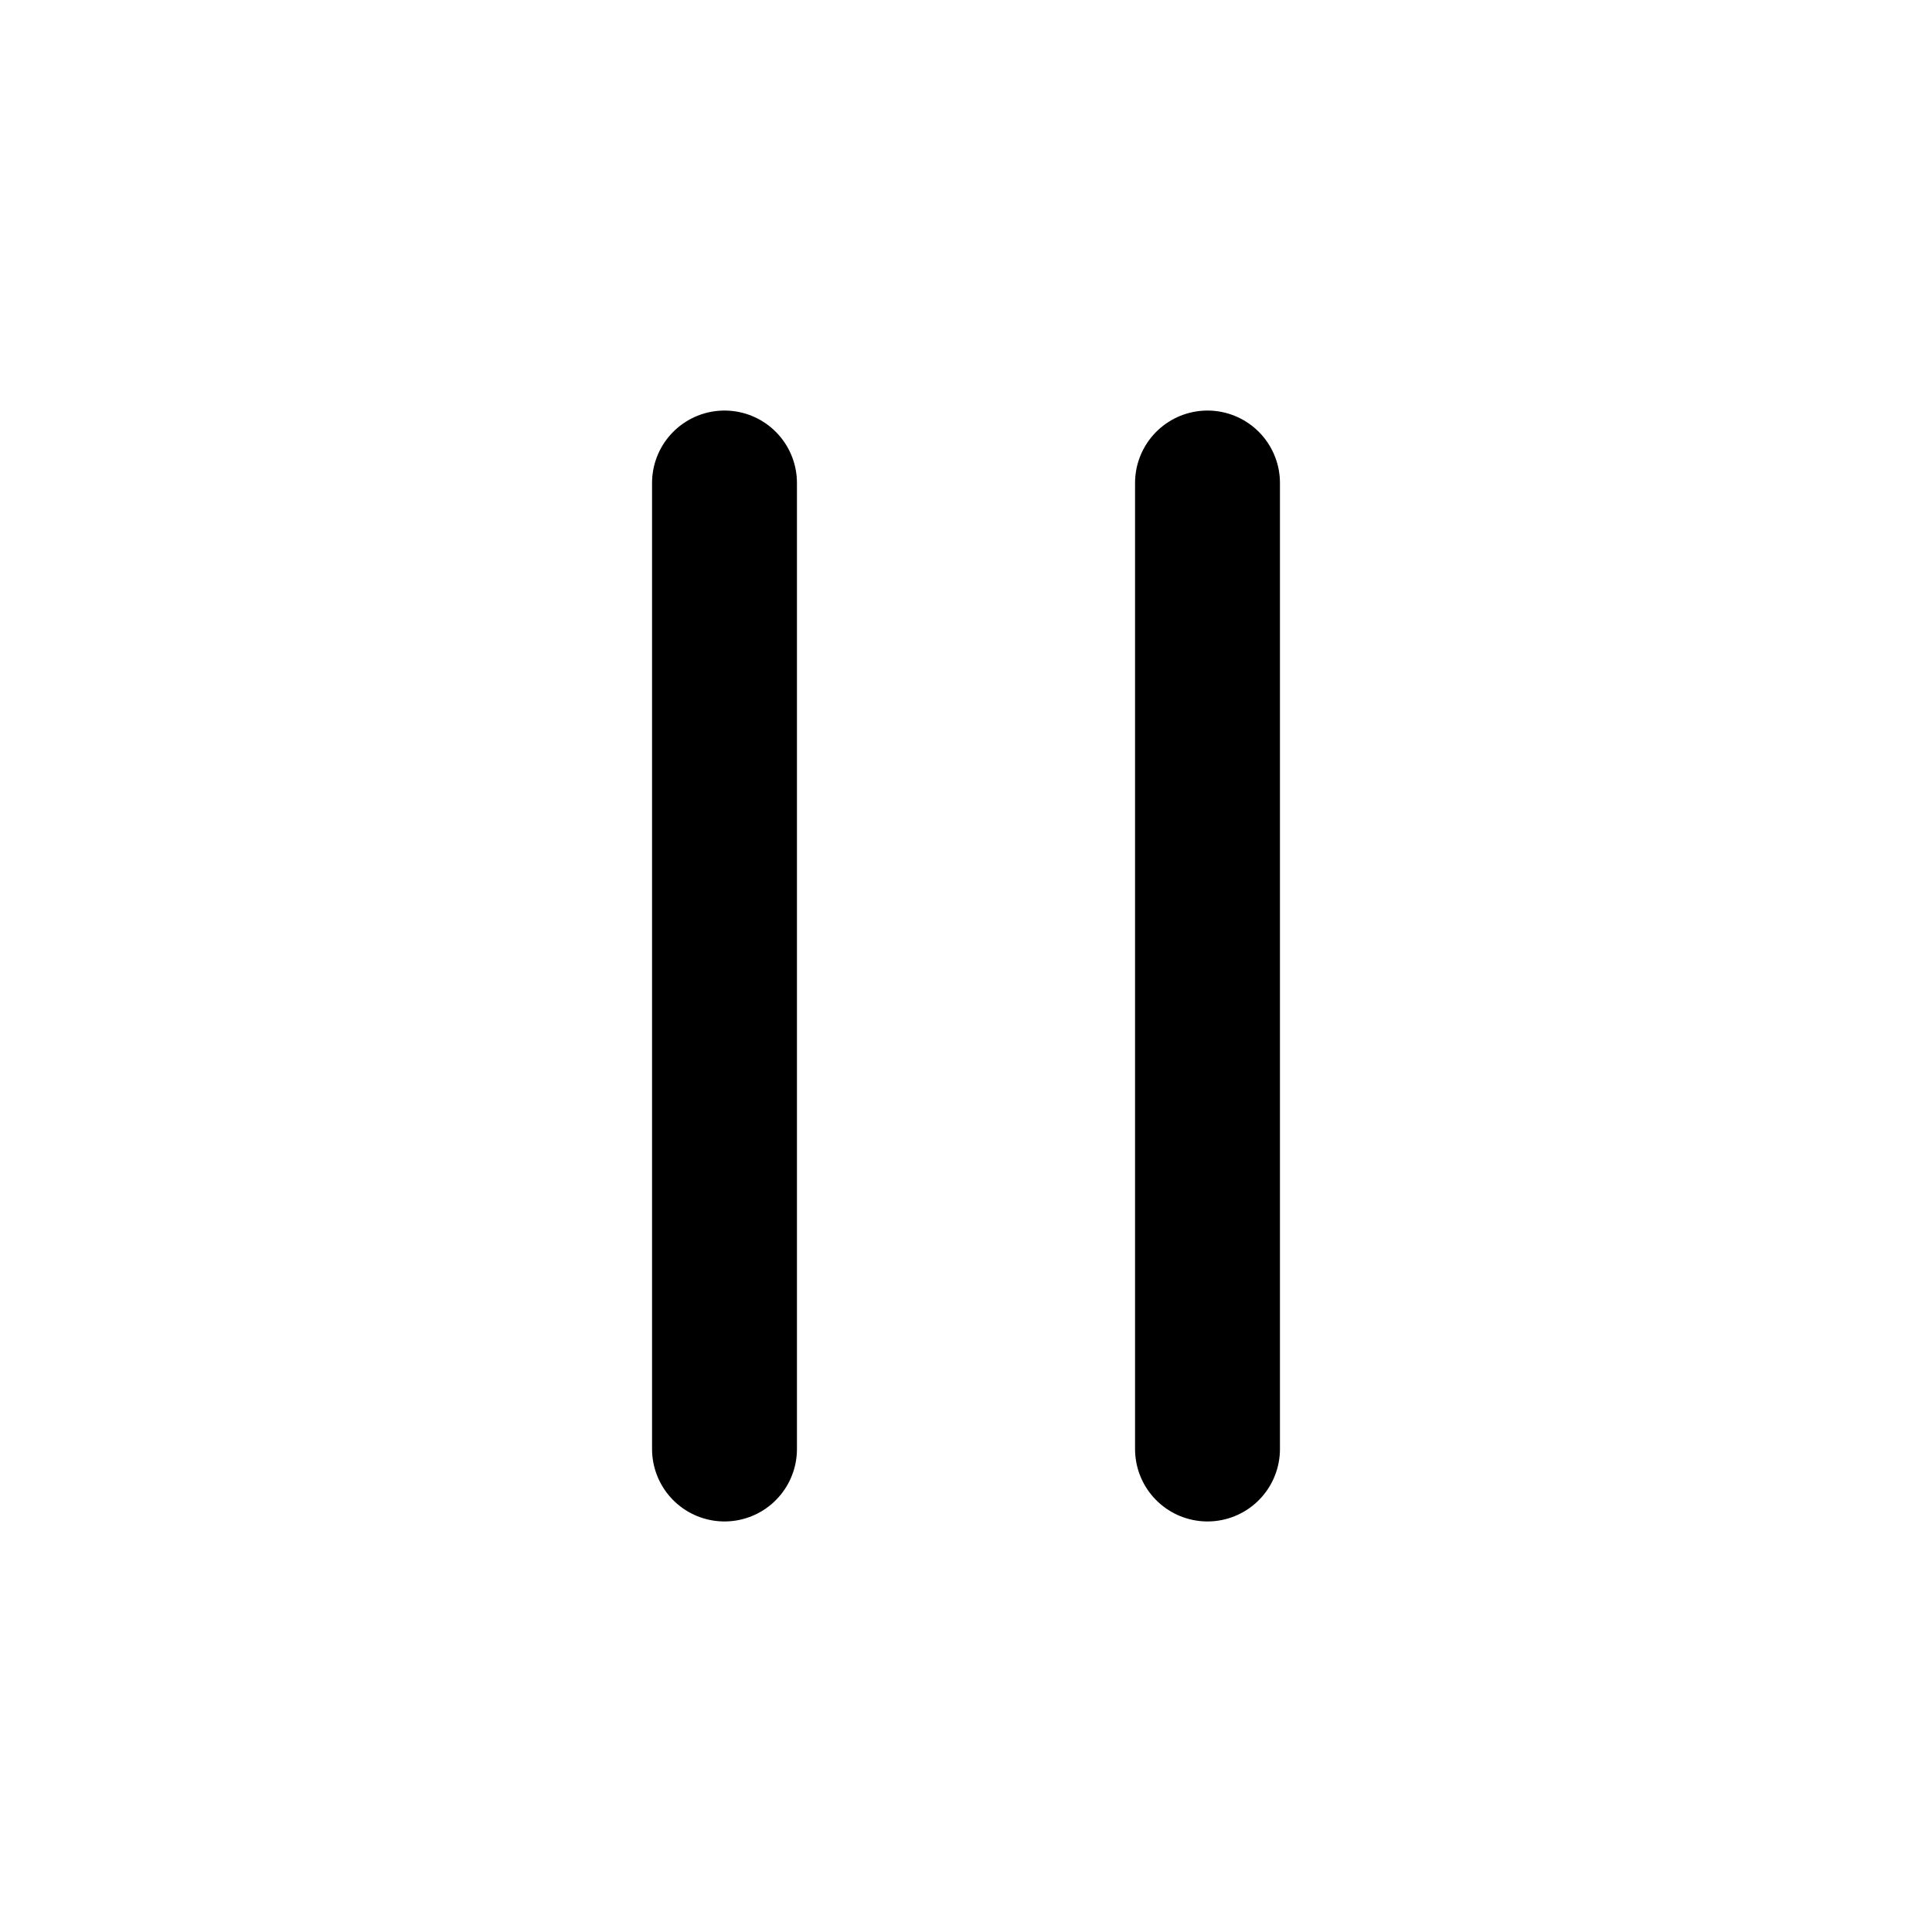
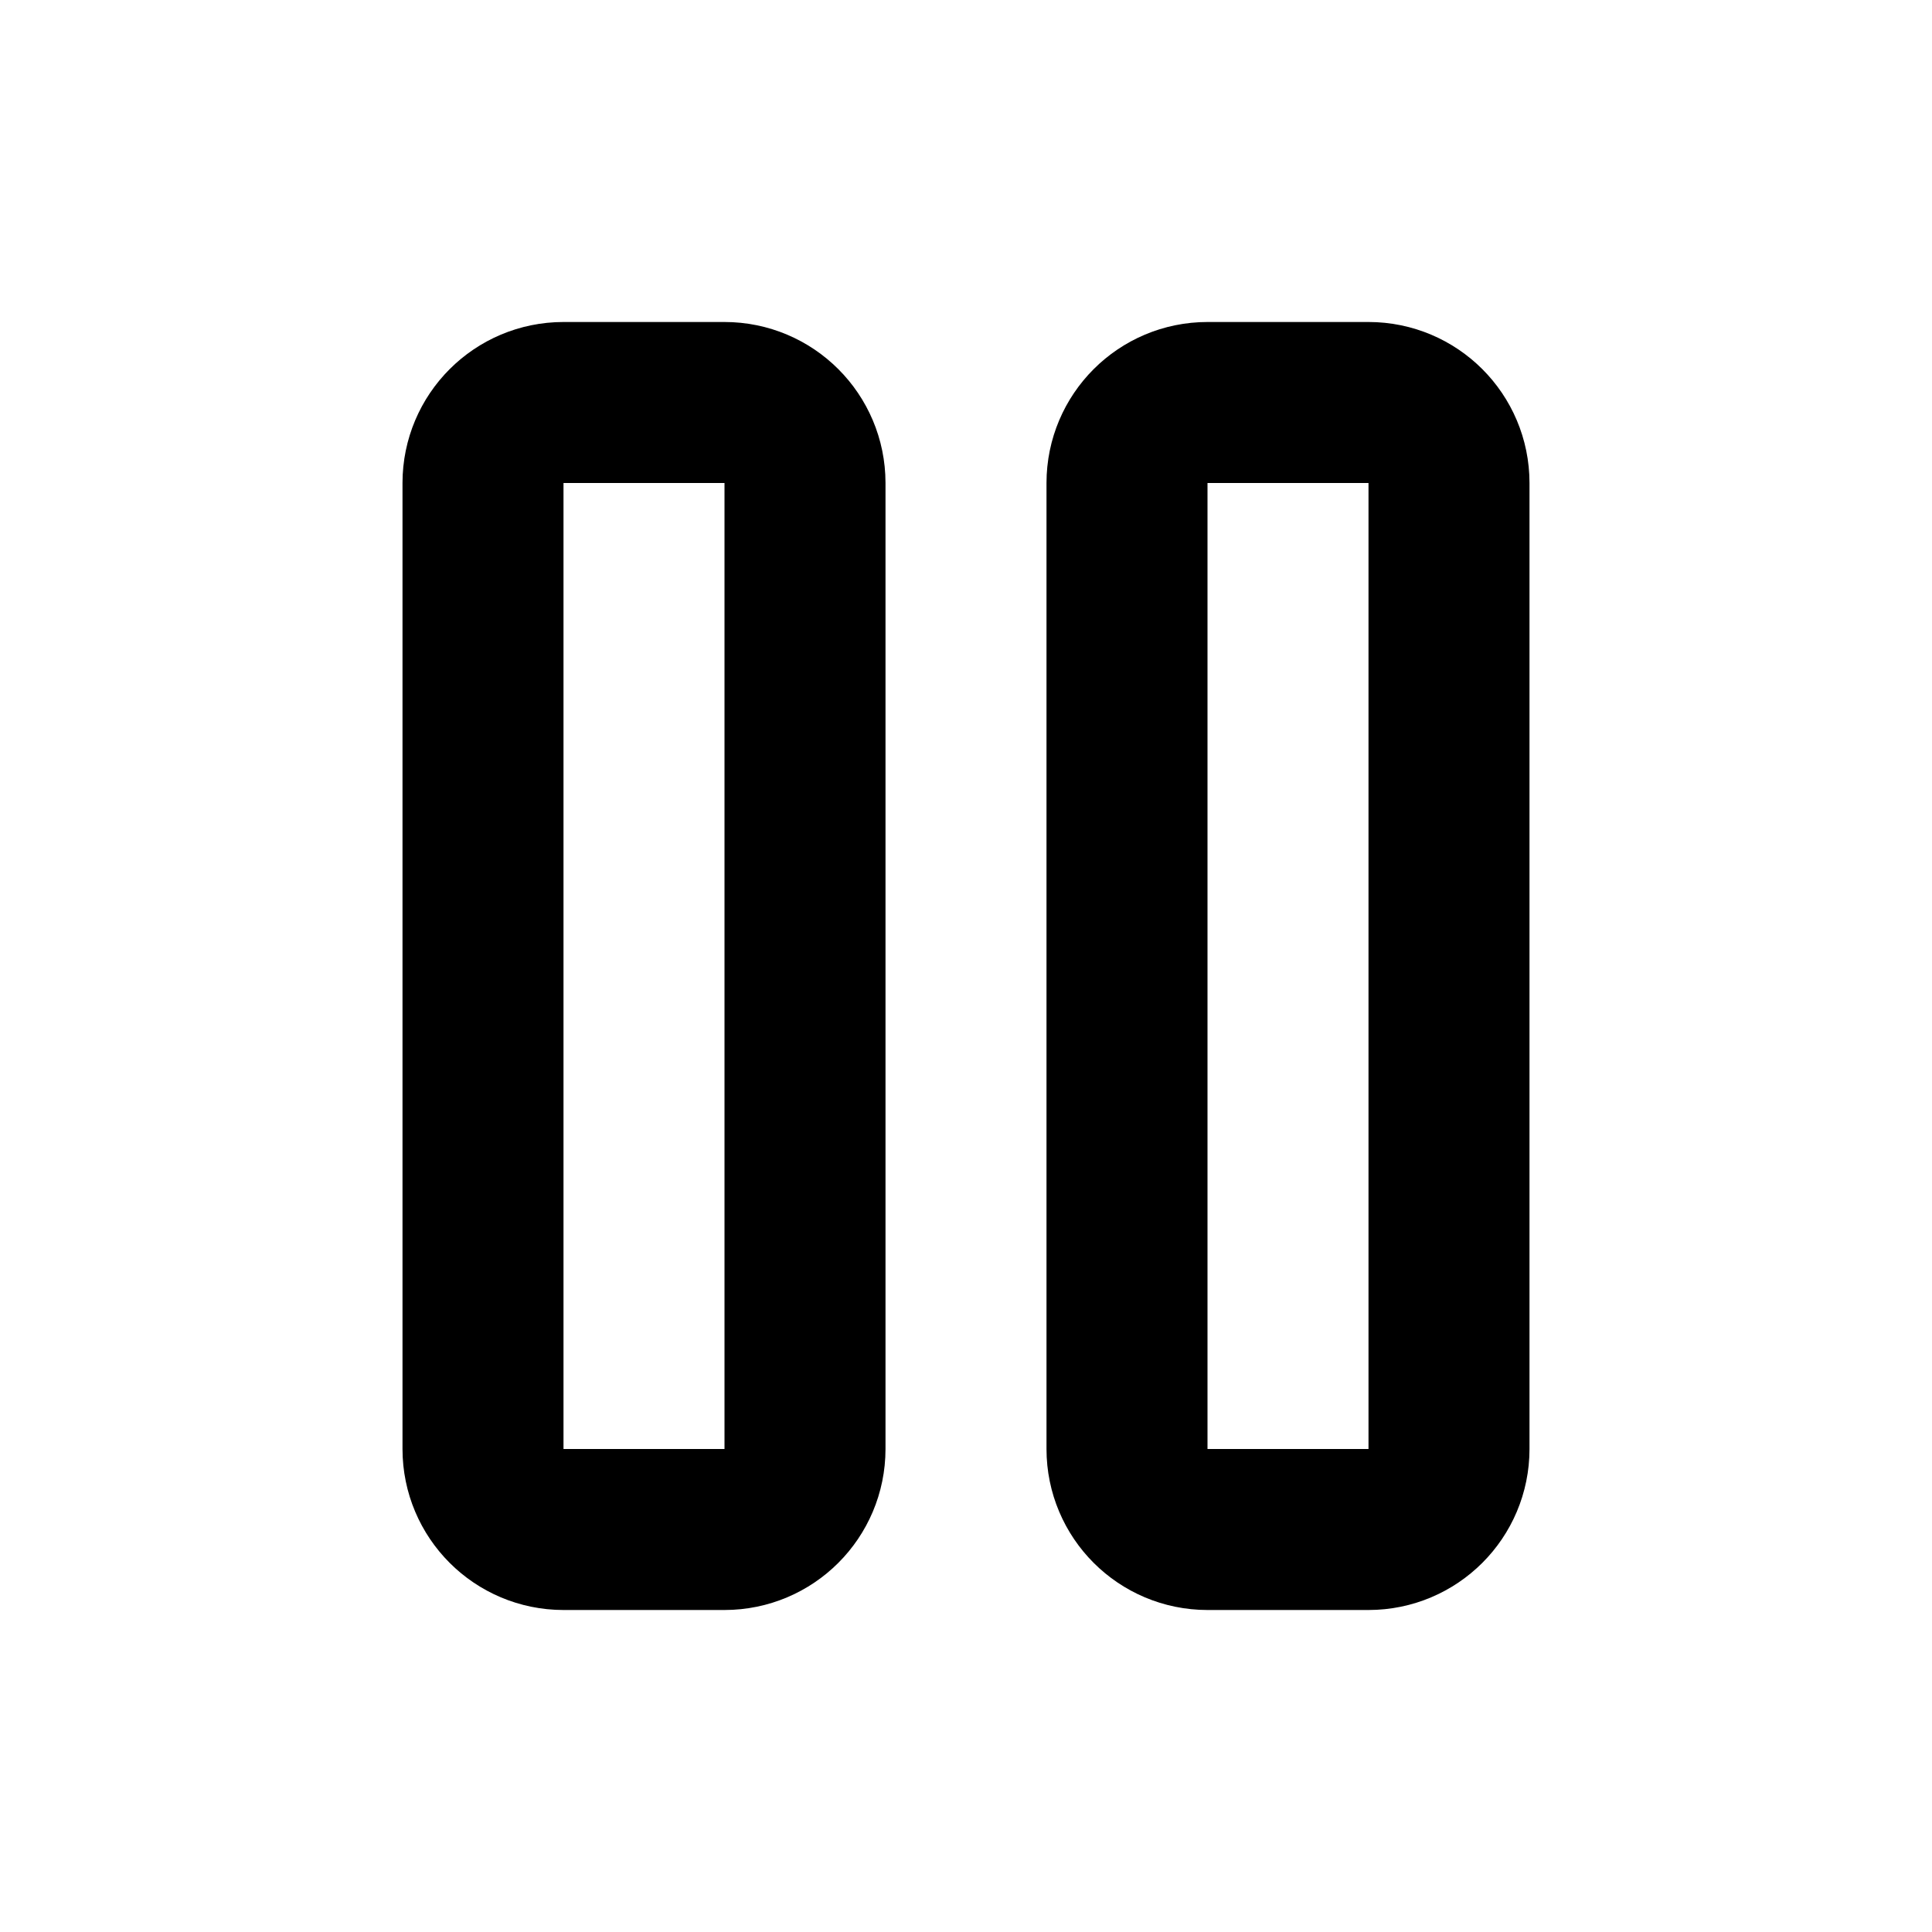
- <svg xmlns="http://www.w3.org/2000/svg" viewBox="0 0 24 24" fill="none" stroke="currentColor" stroke-width="1.8" stroke-linecap="round" stroke-linejoin="round">
-   <path d="M9 6 V18" />
-   <path d="M15 6 V18" />
+ <svg xmlns="http://www.w3.org/2000/svg" width="24" height="24" viewBox="0 0 24 24" fill="none" stroke="currentColor" stroke-width="2" stroke-linecap="round" stroke-linejoin="round">
+   <path stroke="none" d="M0 0h24v24H0z" fill="none" />
+   <path d="M6 6a1 1 0 0 1 1 -1h2a1 1 0 0 1 1 1v12a1 1 0 0 1 -1 1h-2a1 1 0 0 1 -1 -1l0 -12" />
+   <path d="M14 6a1 1 0 0 1 1 -1h2a1 1 0 0 1 1 1v12a1 1 0 0 1 -1 1h-2a1 1 0 0 1 -1 -1l0 -12" />
</svg>
